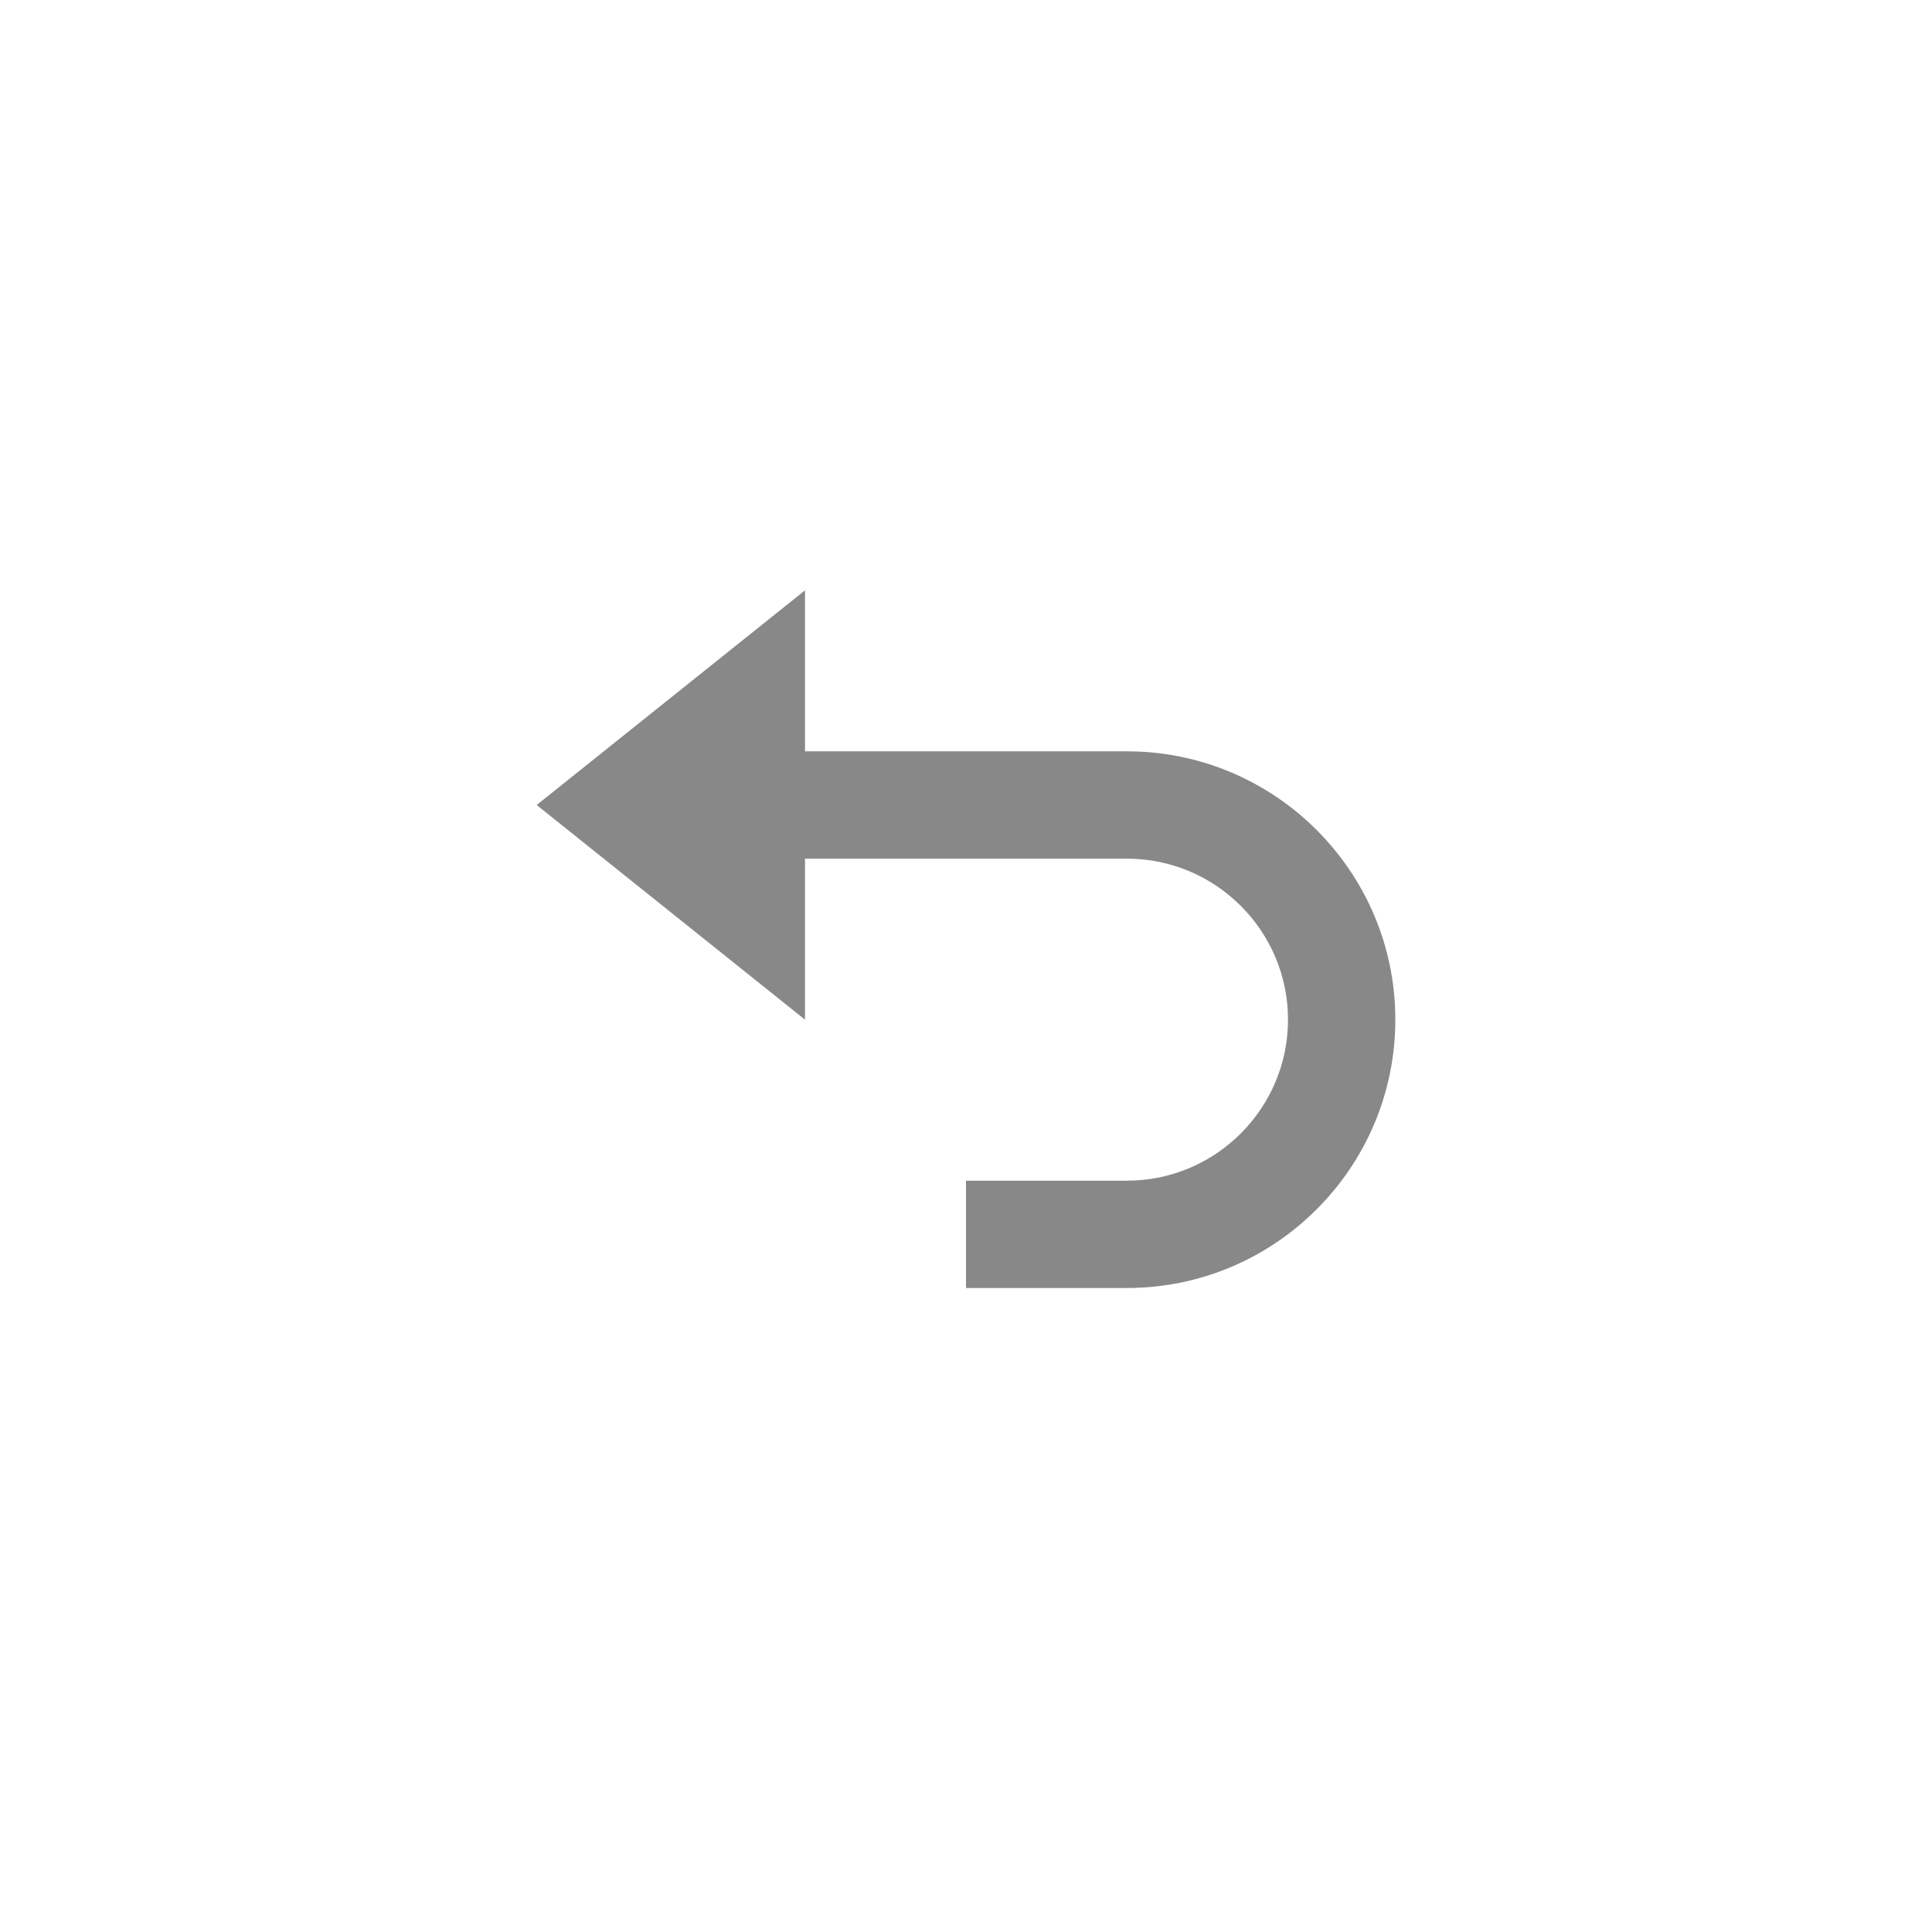
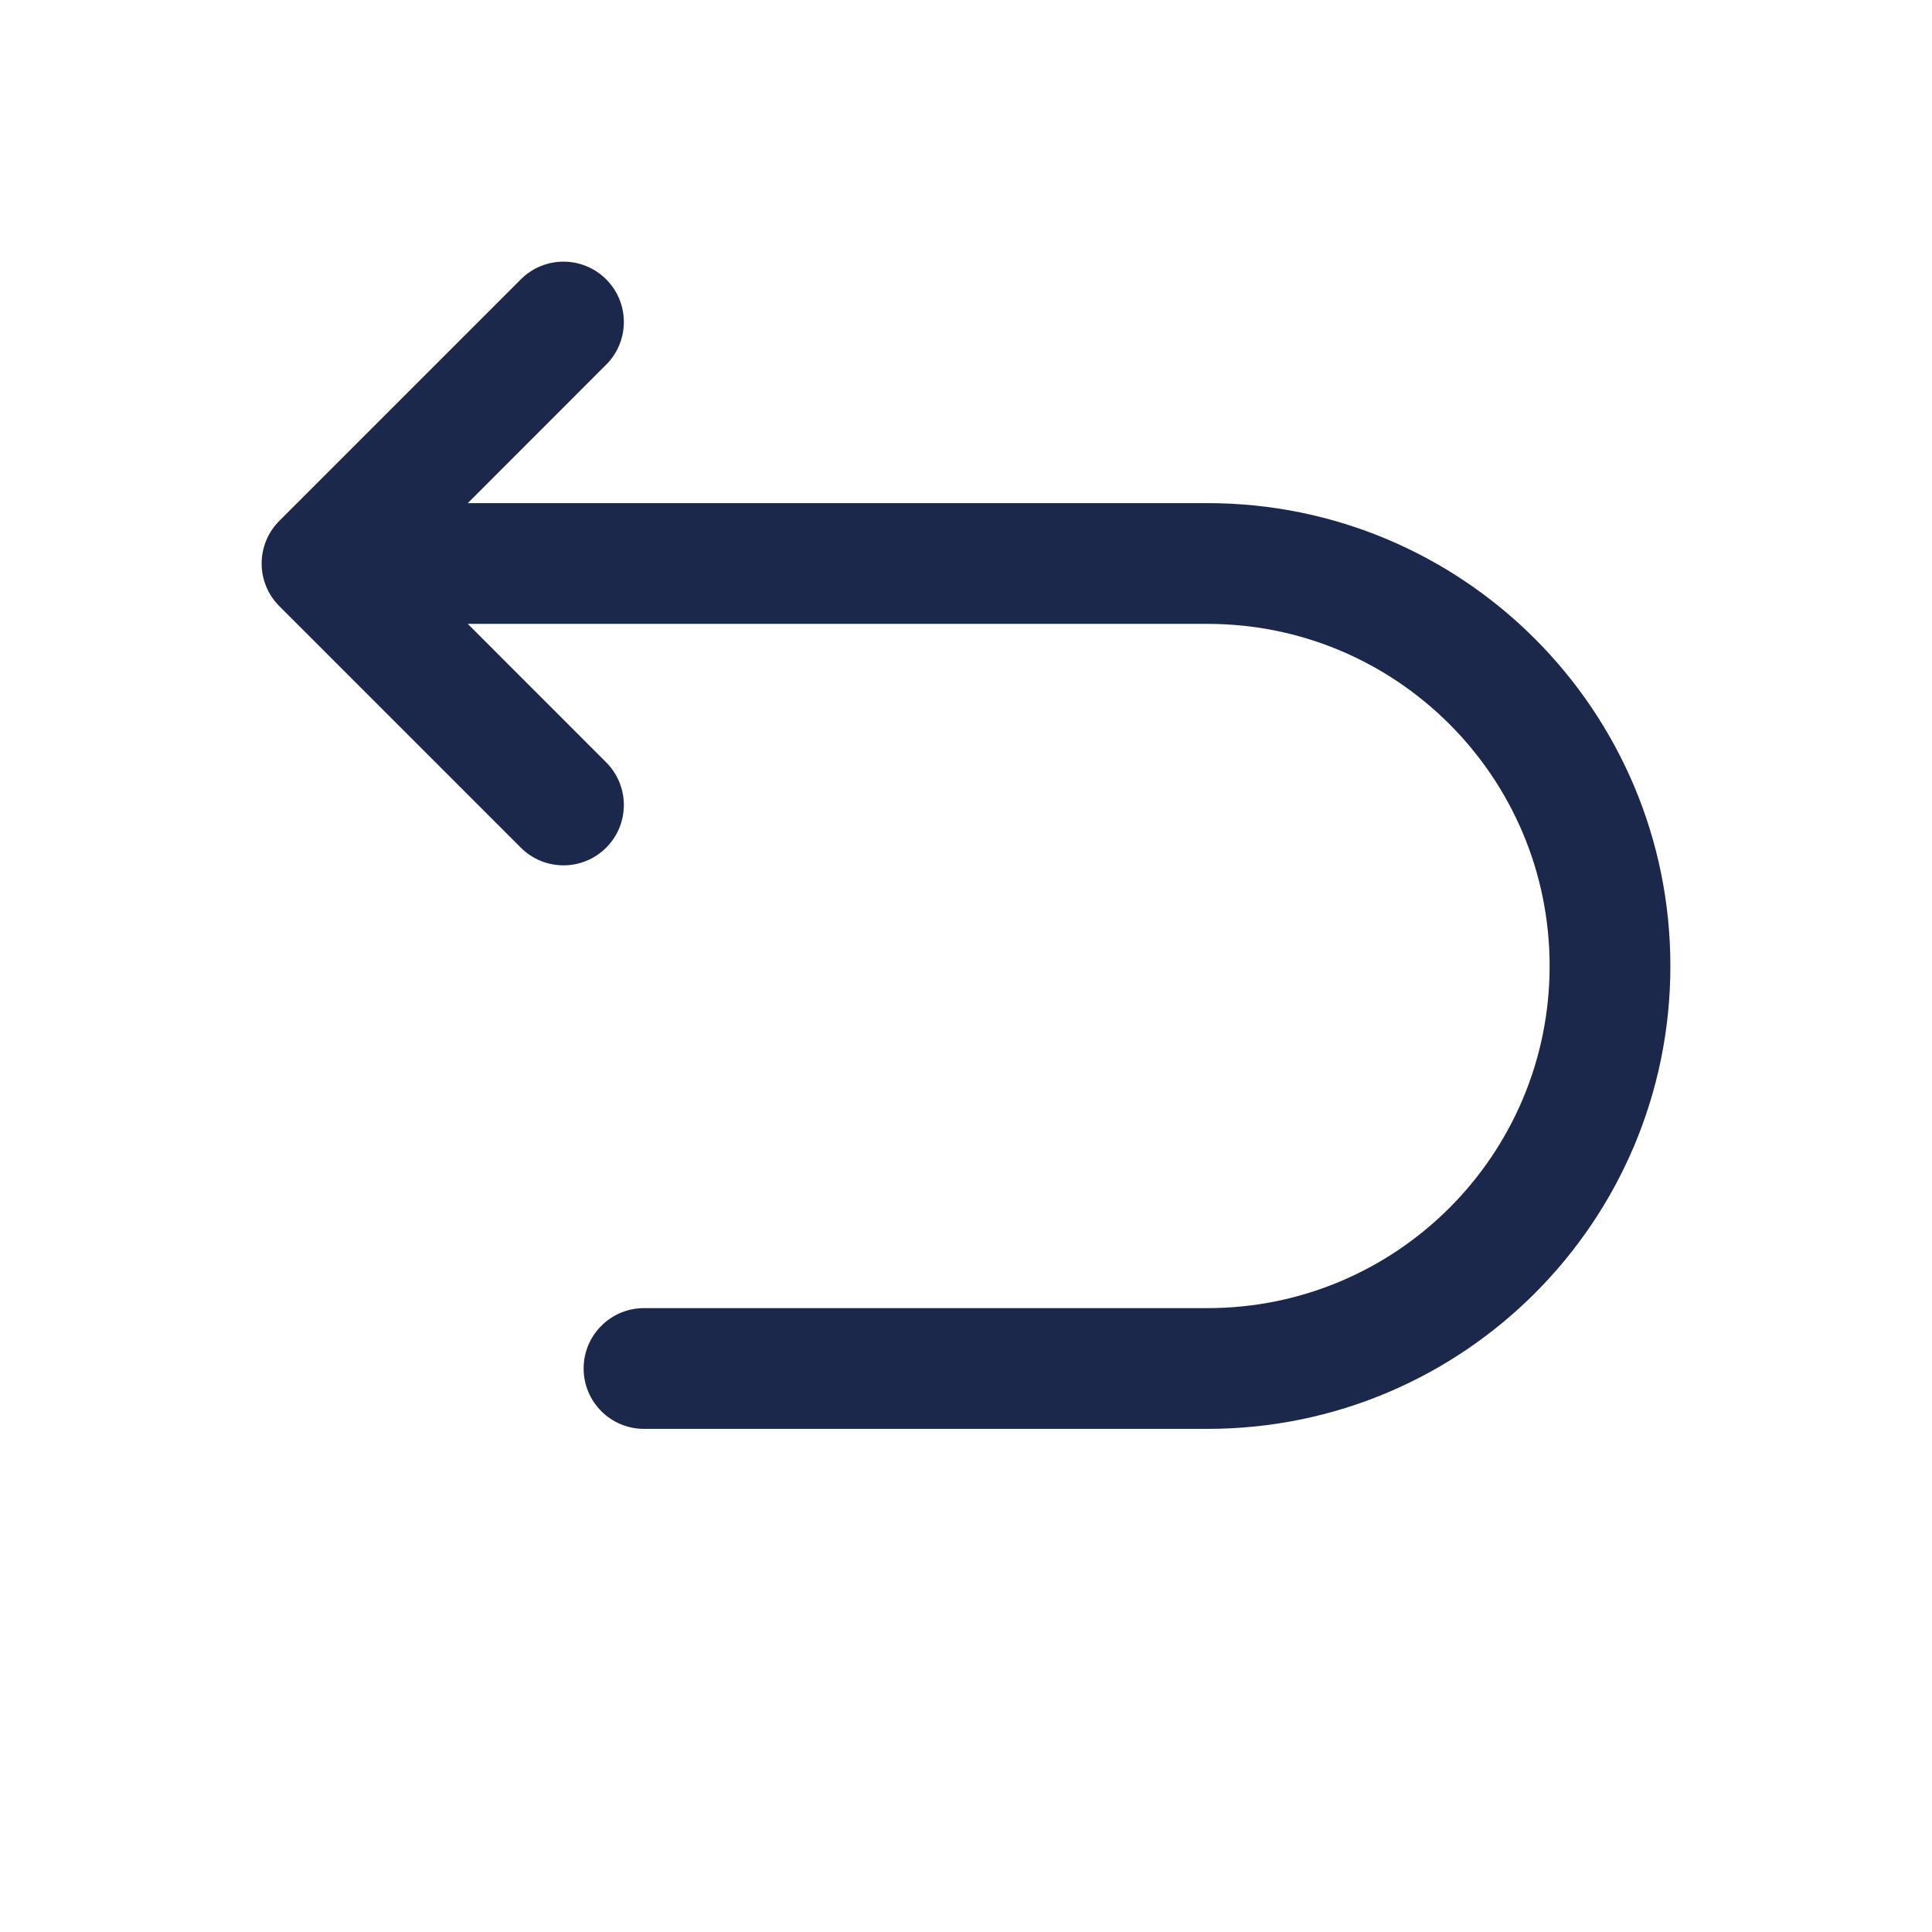
- <svg xmlns="http://www.w3.org/2000/svg" width="36" height="36" viewBox="0 0 36 36" fill="none">
-   <path d="M15 16H21C22.654 16 24 17.346 24 19C24 20.654 22.654 22 21 22H18V24H21C23.757 24 26 21.757 26 19C26 16.243 23.757 14 21 14H15V11L10 15L15 19V16Z" fill="#888888" />
+ <svg xmlns="http://www.w3.org/2000/svg" viewBox="0 0 24 24" fill="none">
+   <g id="SVGRepo_bgCarrier" stroke-width="0" />
+   <g id="SVGRepo_tracerCarrier" stroke-linecap="round" stroke-linejoin="round" />
+   <g id="SVGRepo_iconCarrier">
+     <path fill-rule="evenodd" clip-rule="evenodd" d="M7.53 3.47C7.823 3.763 7.823 4.237 7.53 4.53L5.811 6.25H15C18.176 6.25 20.75 8.824 20.75 12C20.75 15.176 18.176 17.75 15 17.75H8C7.586 17.75 7.25 17.414 7.25 17C7.25 16.586 7.586 16.25 8 16.25H15C17.347 16.25 19.25 14.347 19.25 12C19.25 9.653 17.347 7.75 15 7.75H5.811L7.53 9.47C7.823 9.763 7.823 10.237 7.53 10.53C7.237 10.823 6.763 10.823 6.47 10.53L3.47 7.53C3.177 7.237 3.177 6.763 3.47 6.47L6.47 3.47C6.763 3.177 7.237 3.177 7.53 3.47Z" fill="#1C274C" />
+   </g>
</svg>
